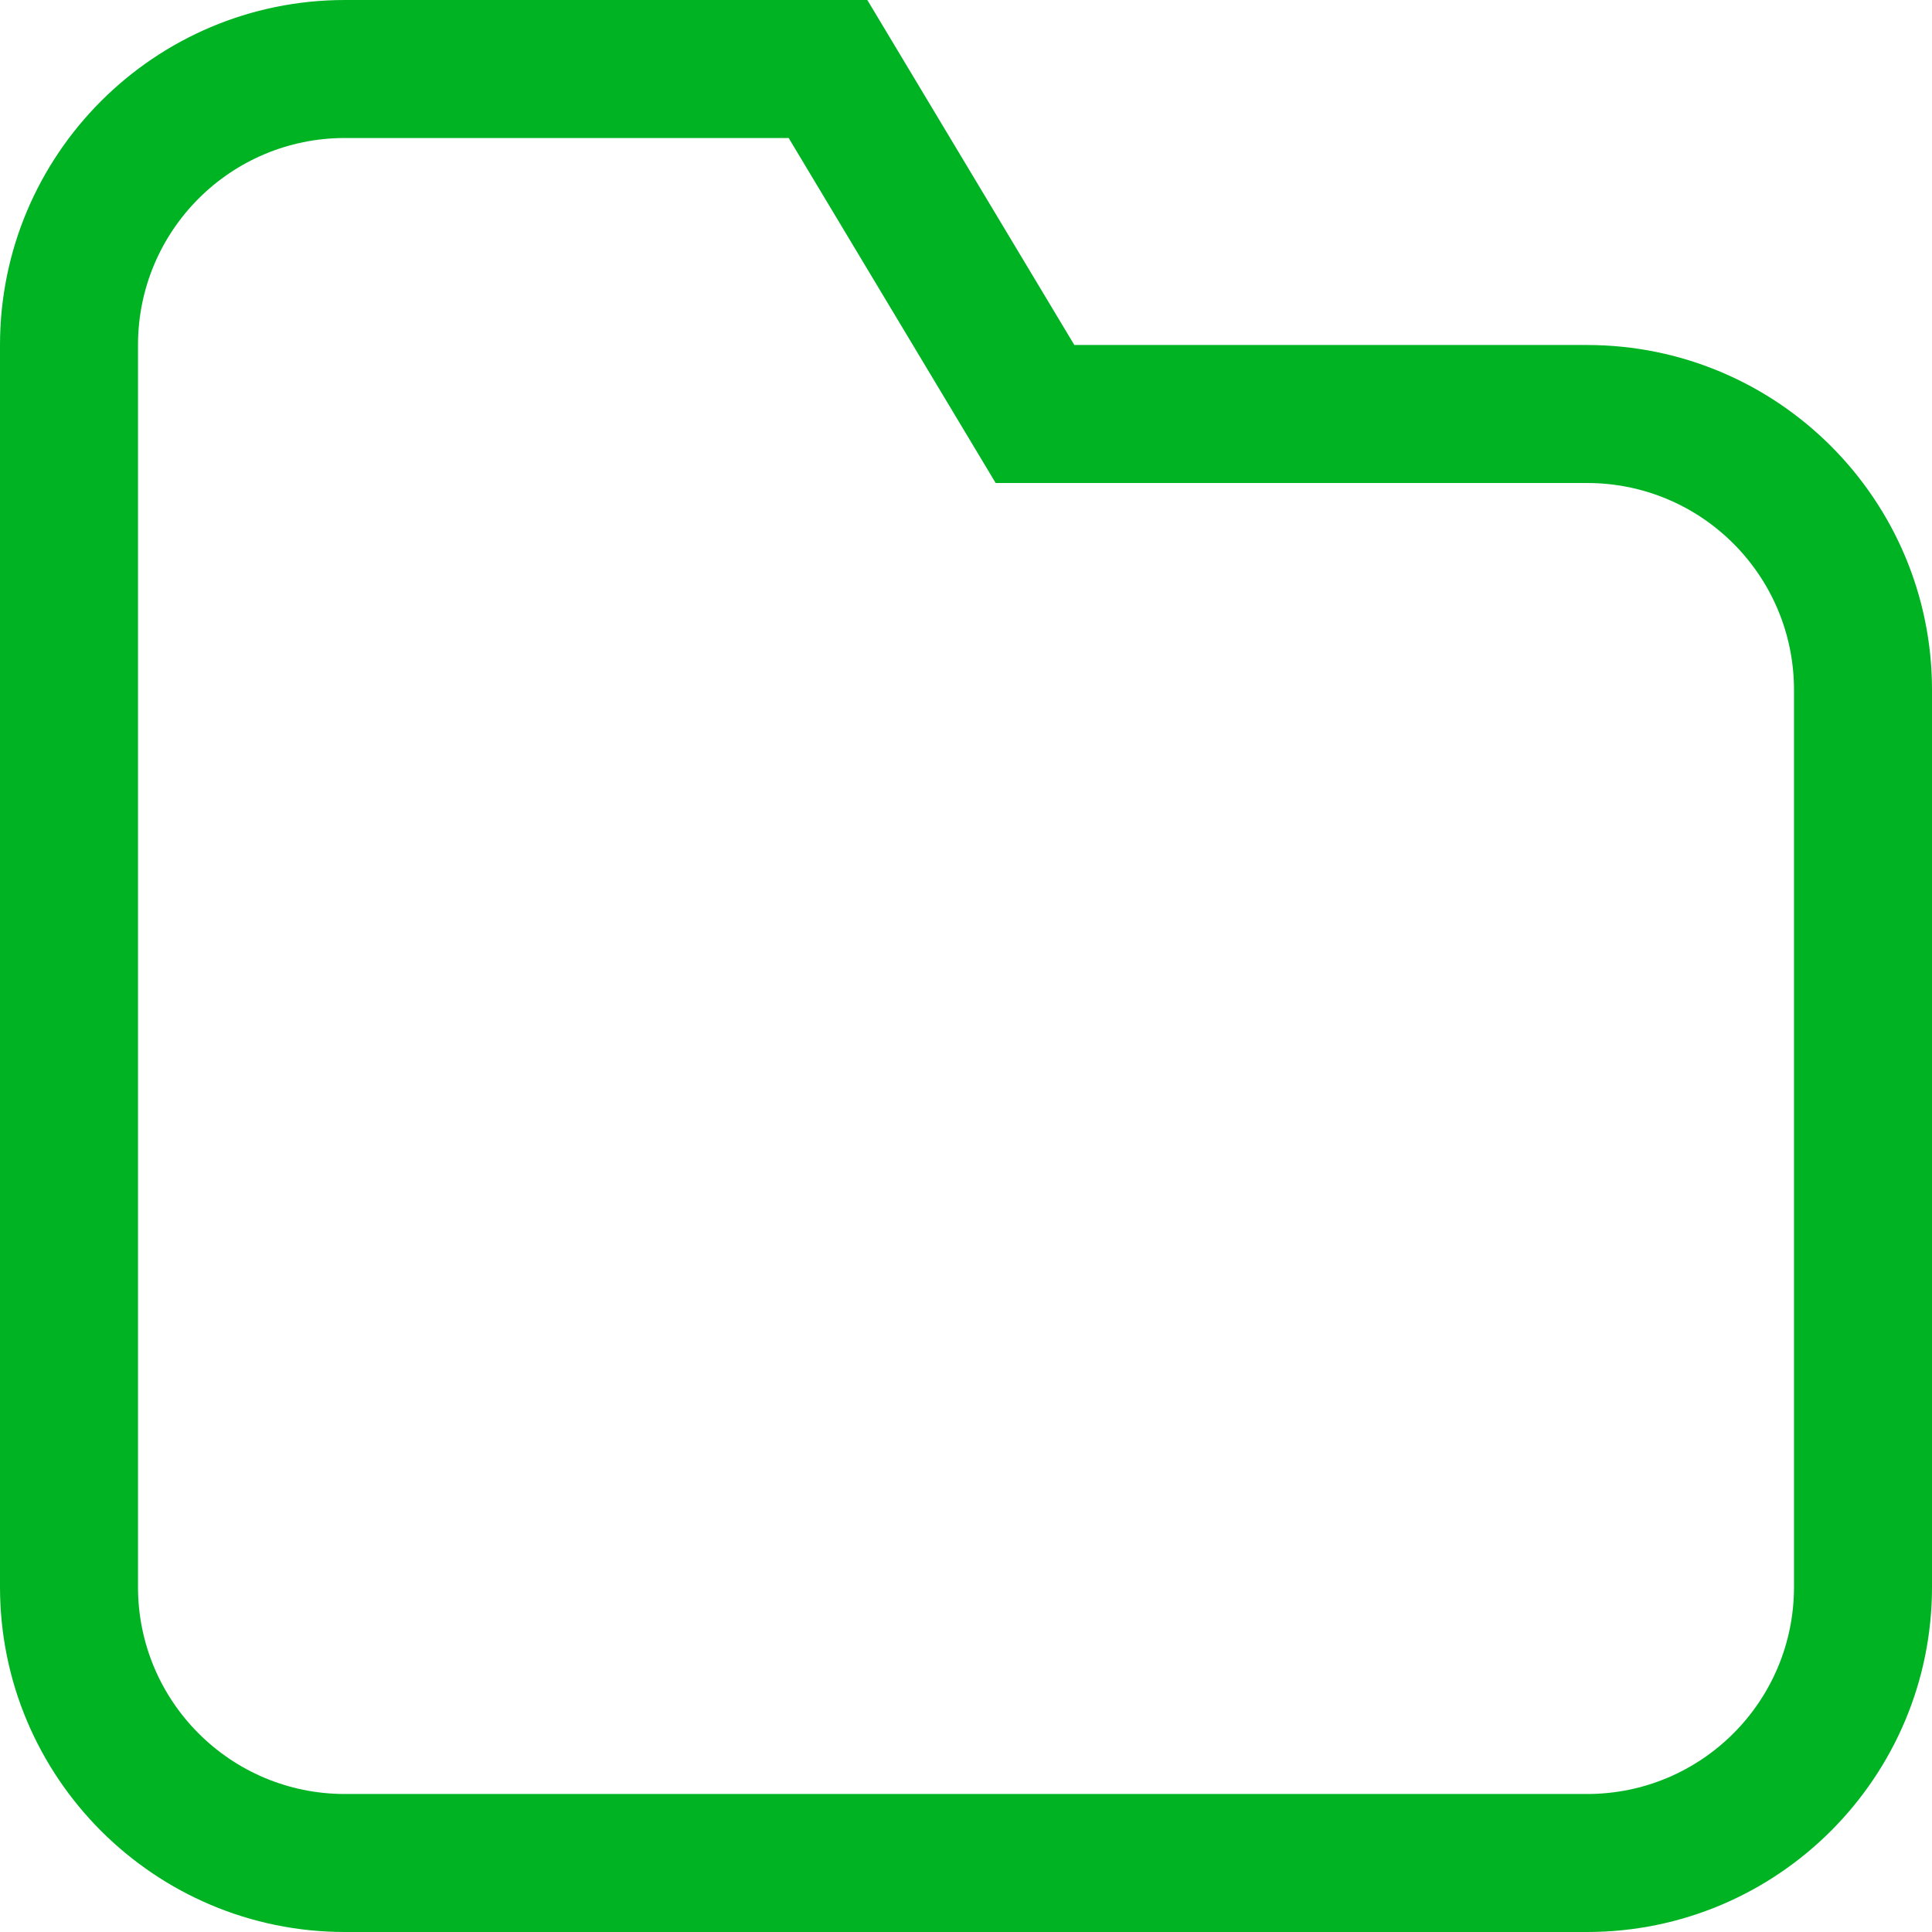
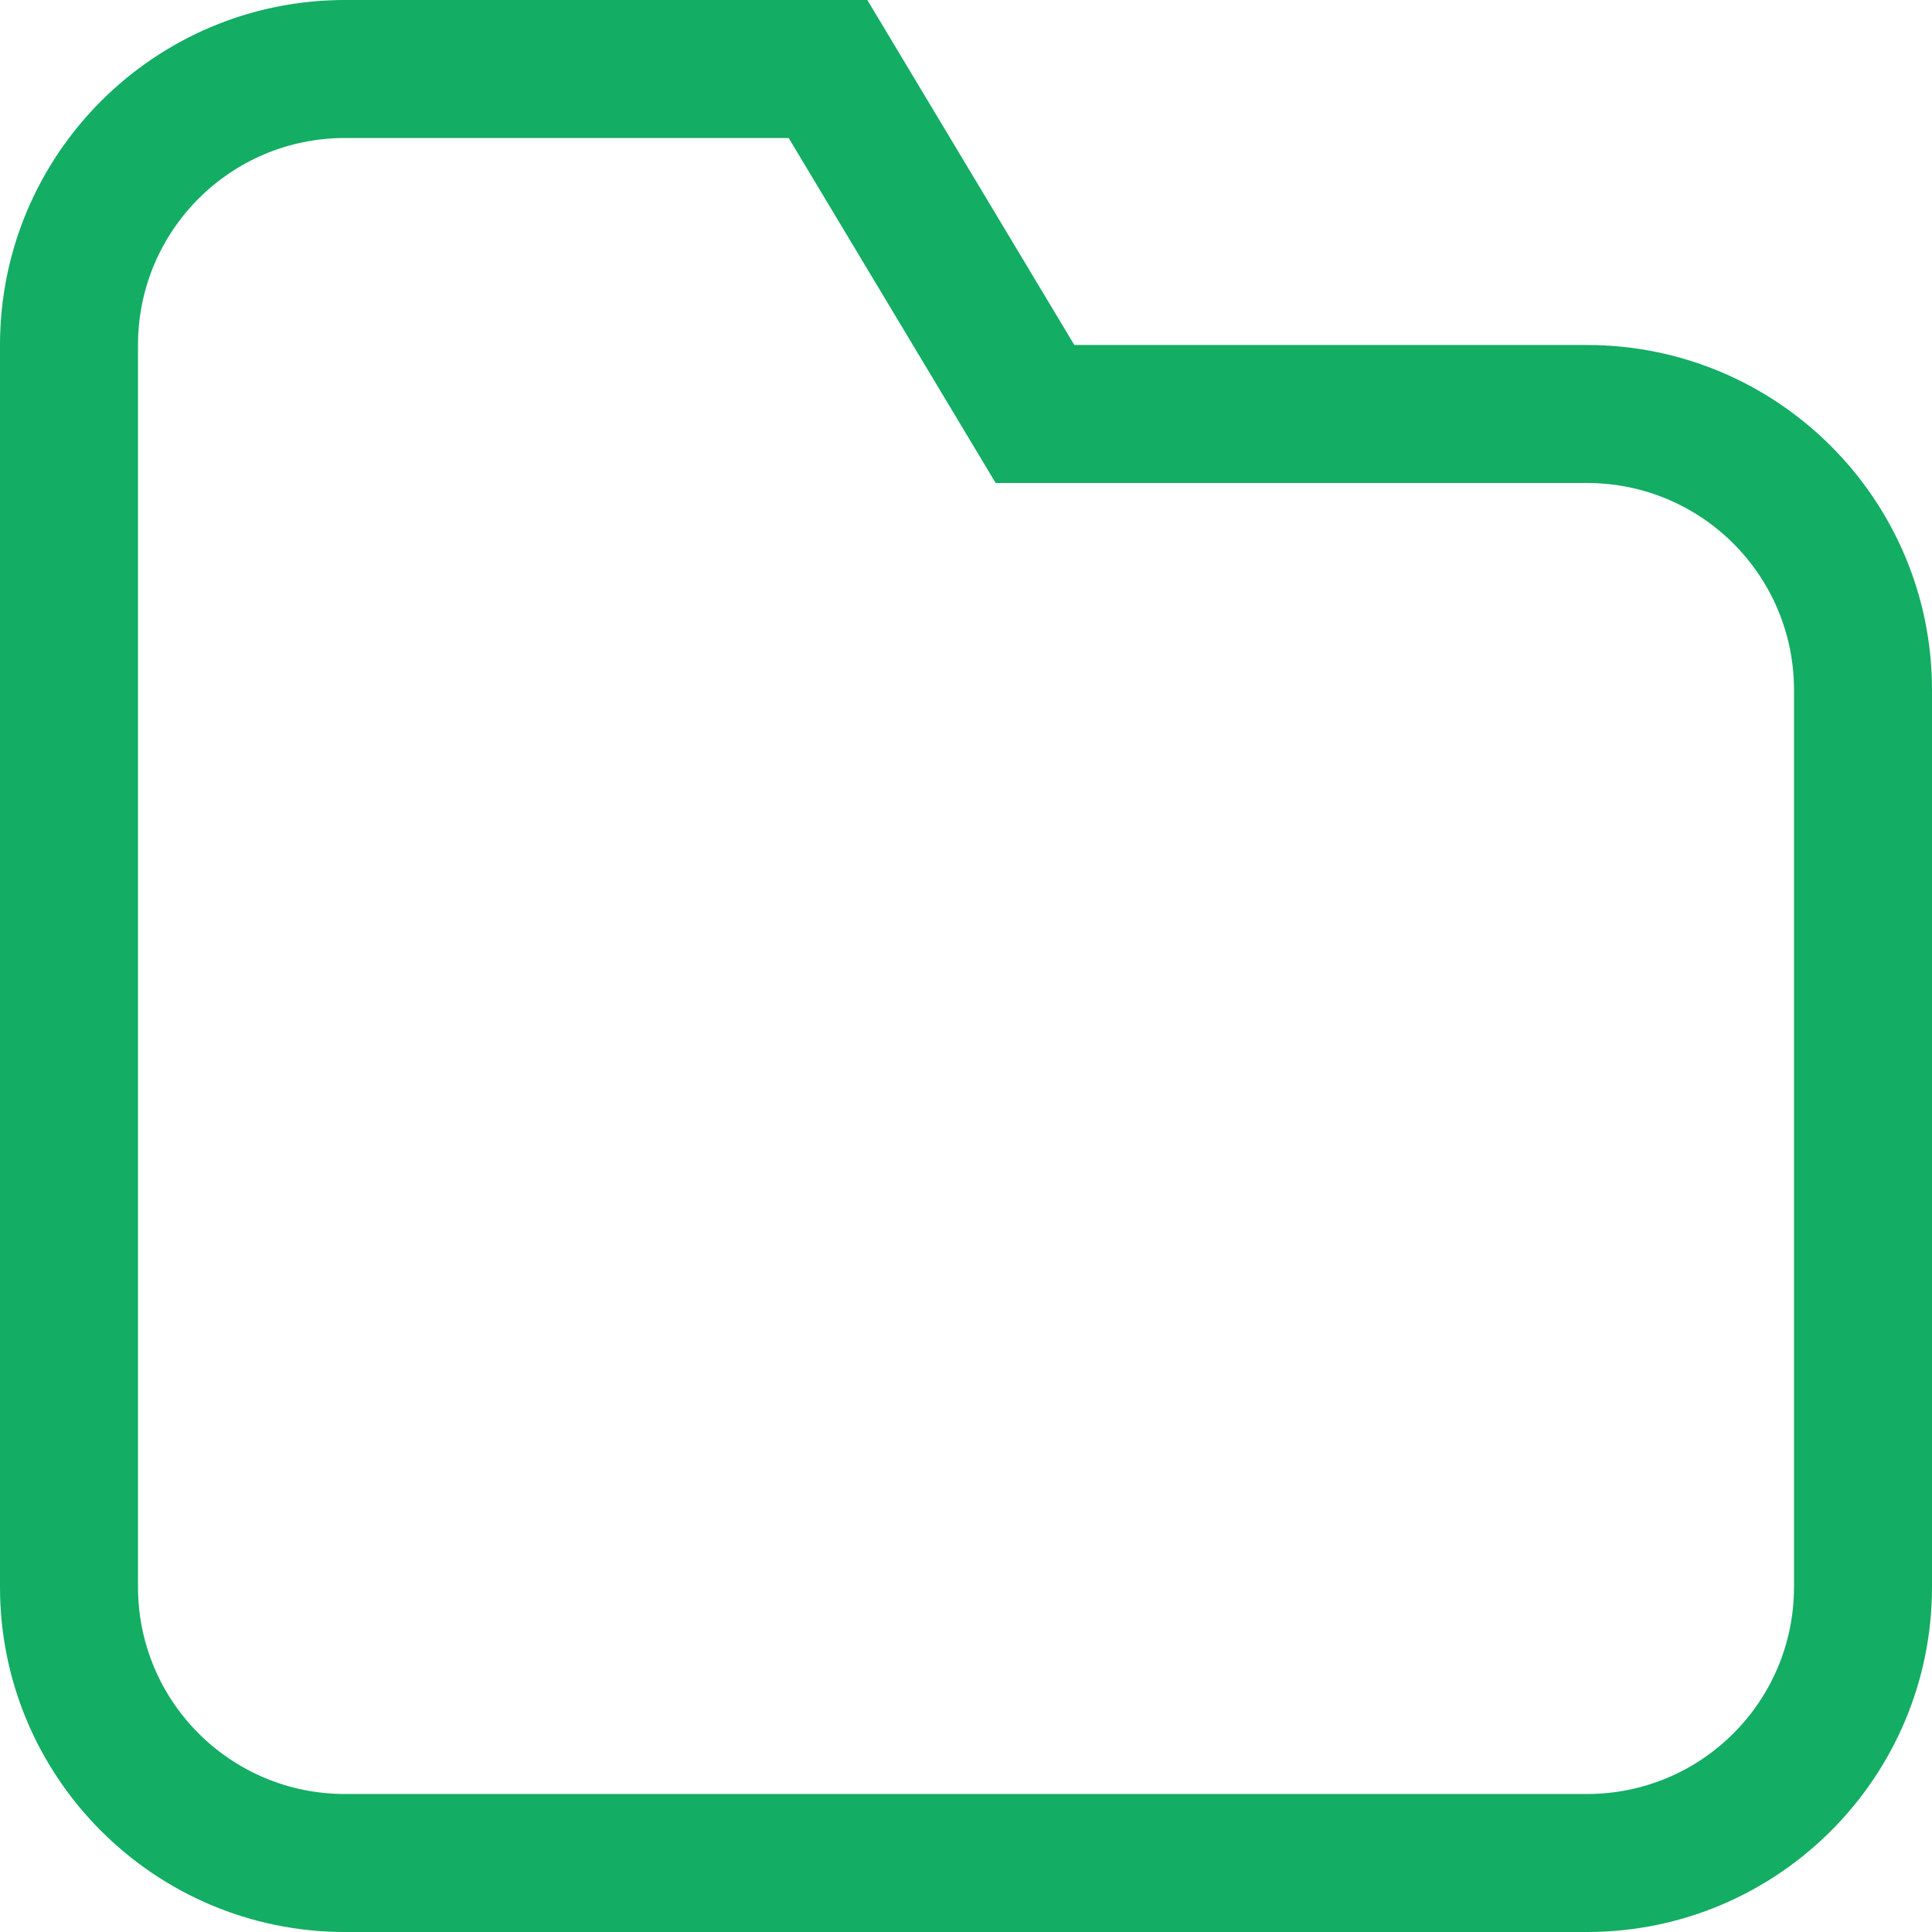
<svg xmlns="http://www.w3.org/2000/svg" width="24" height="24" viewBox="0 0 28 28" fill="none">
-   <path fill-rule="evenodd" clip-rule="evenodd" d="M26 23V10C26 8.343 24.66 7 23 7H14.43L11.43 2H5C3.34 2 2 3.343 2 5V23C2 24.657 3.34 26 5 26H23C24.66 26 26 24.657 26 23ZM28 10V23C28 25.761 25.76 28 23 28H5C2.24 28 0 25.761 0 23V5C0 2.239 2.24 0 5 0H12.57L15.57 5H23C25.76 5 28 7.239 28 10Z" fill="#00B323" />
+   <path fill-rule="evenodd" clip-rule="evenodd" d="M26 23V10C26 8.343 24.66 7 23 7H14.43L11.43 2H5C3.34 2 2 3.343 2 5V23C2 24.657 3.34 26 5 26H23C24.66 26 26 24.657 26 23ZM28 10V23C28 25.761 25.76 28 23 28H5C2.24 28 0 25.761 0 23V5C0 2.239 2.24 0 5 0H12.57L15.57 5H23C25.76 5 28 7.239 28 10Z" fill="#13ad64" />
</svg>
